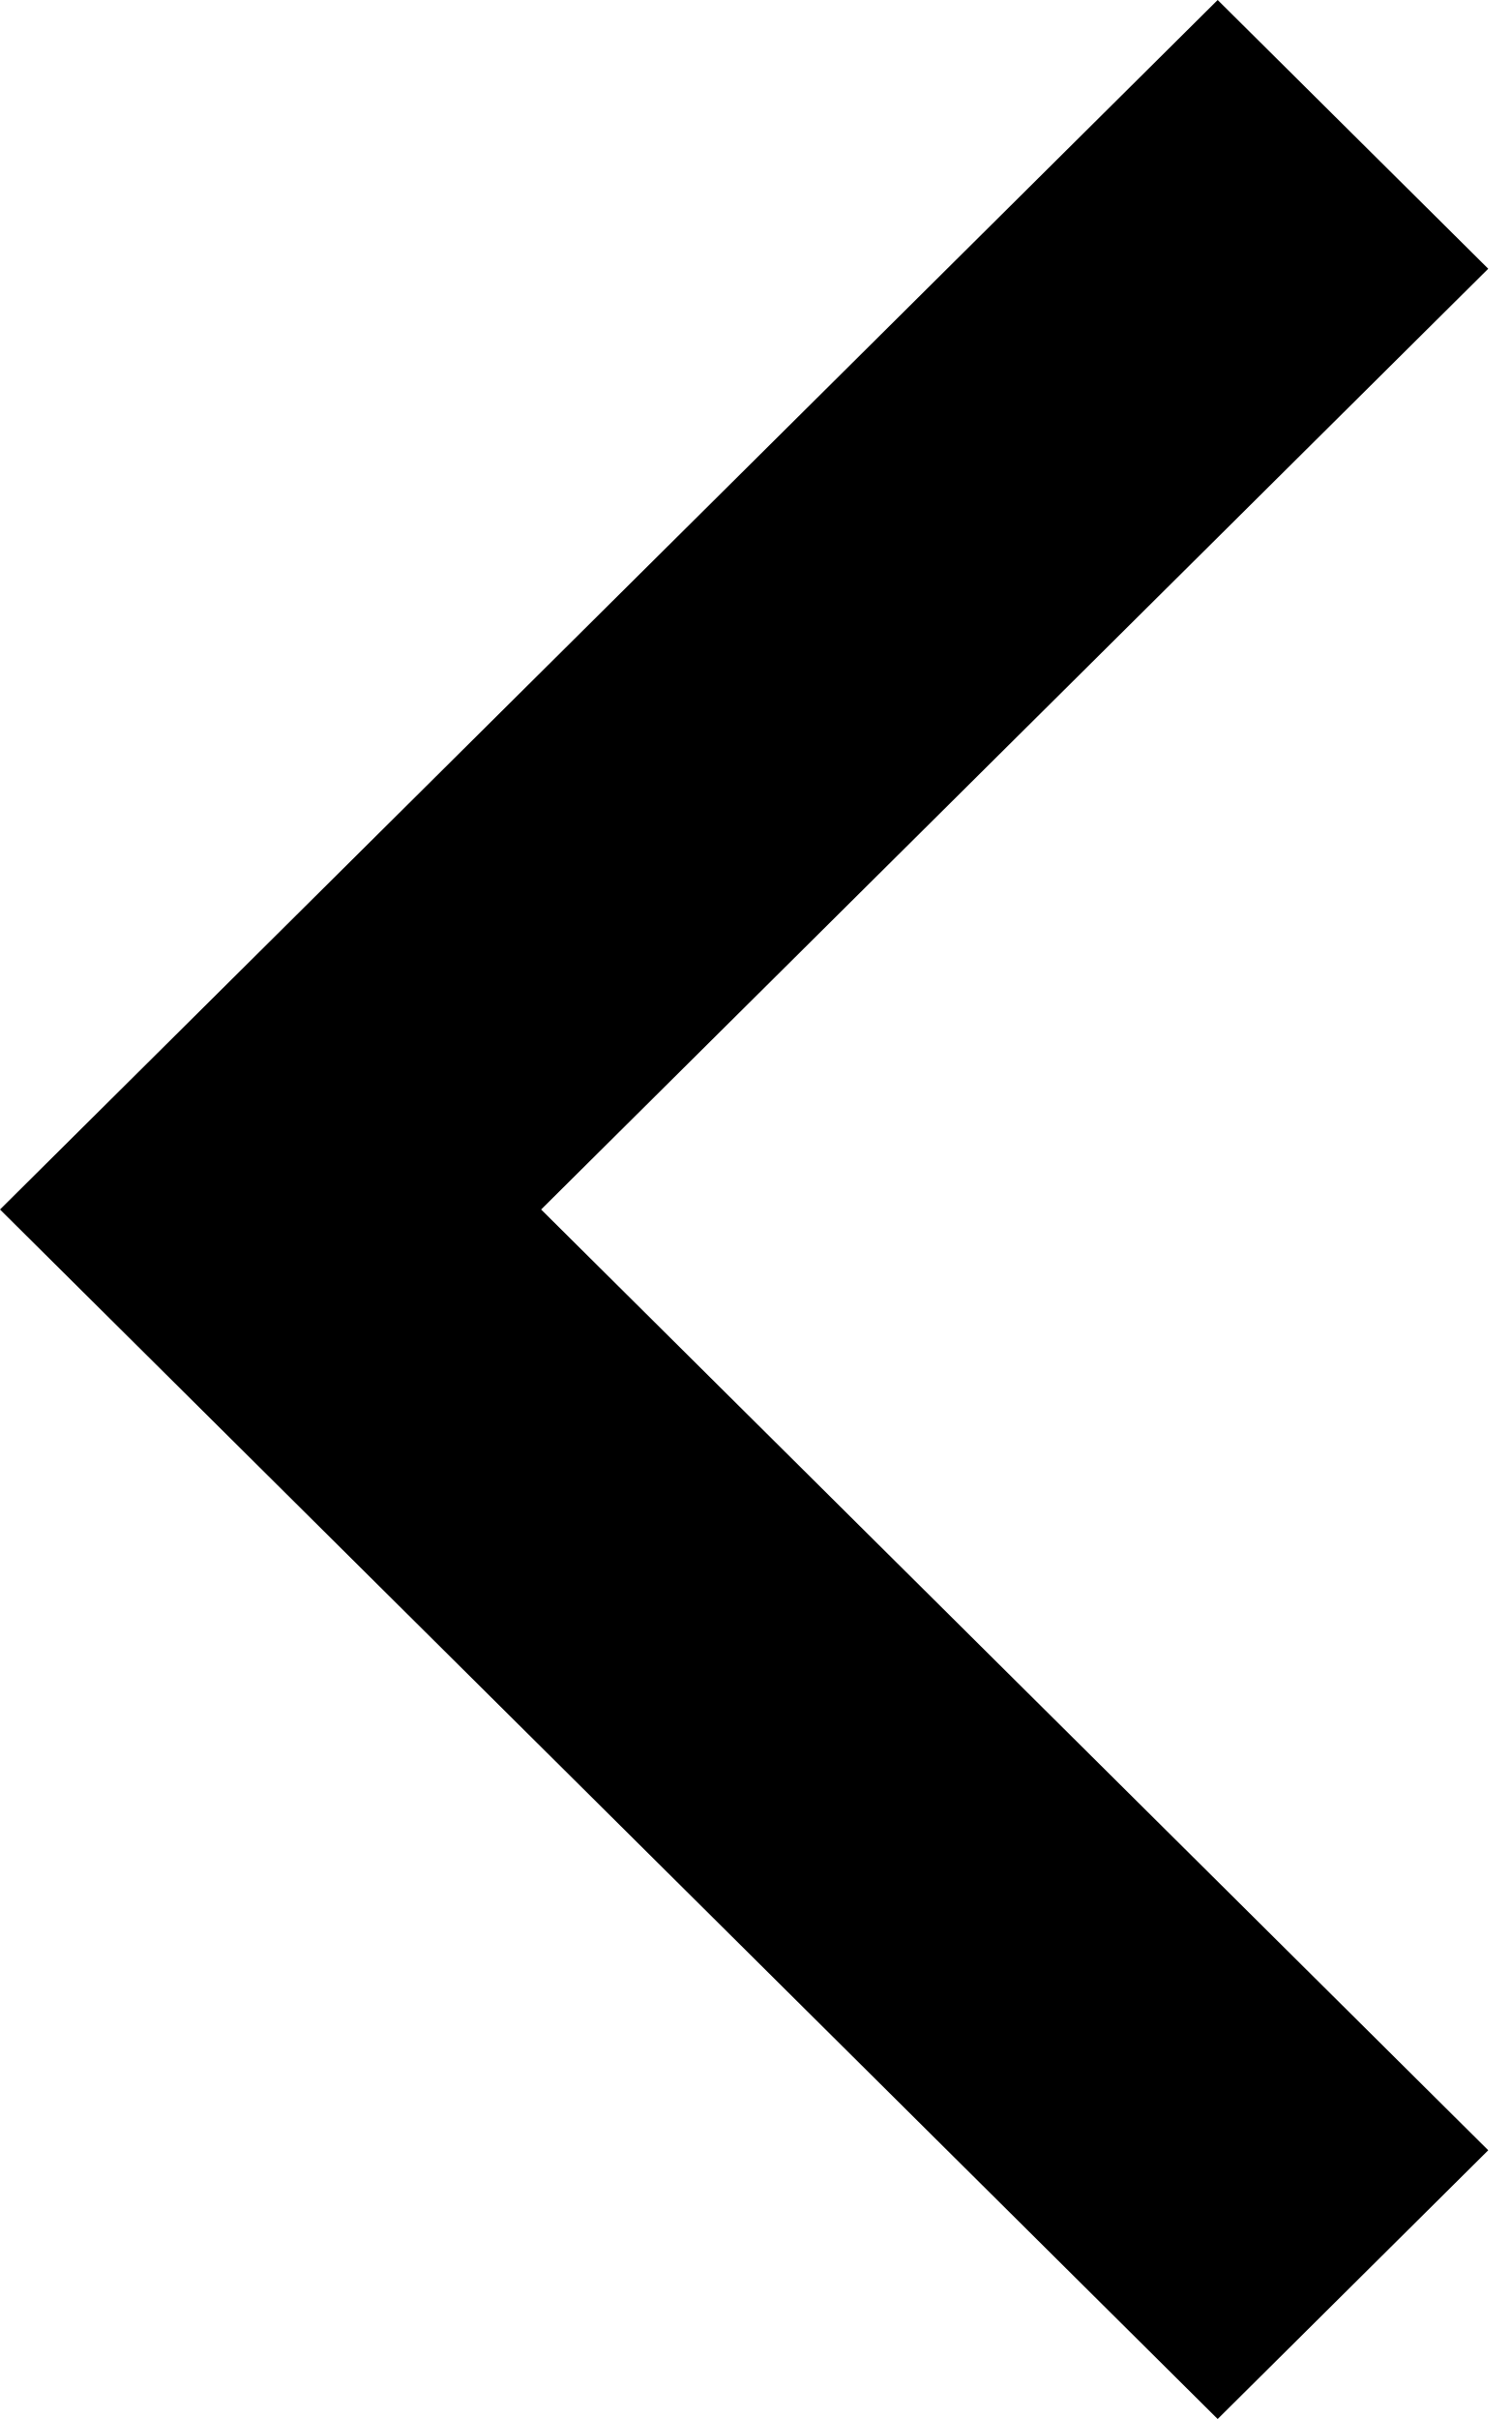
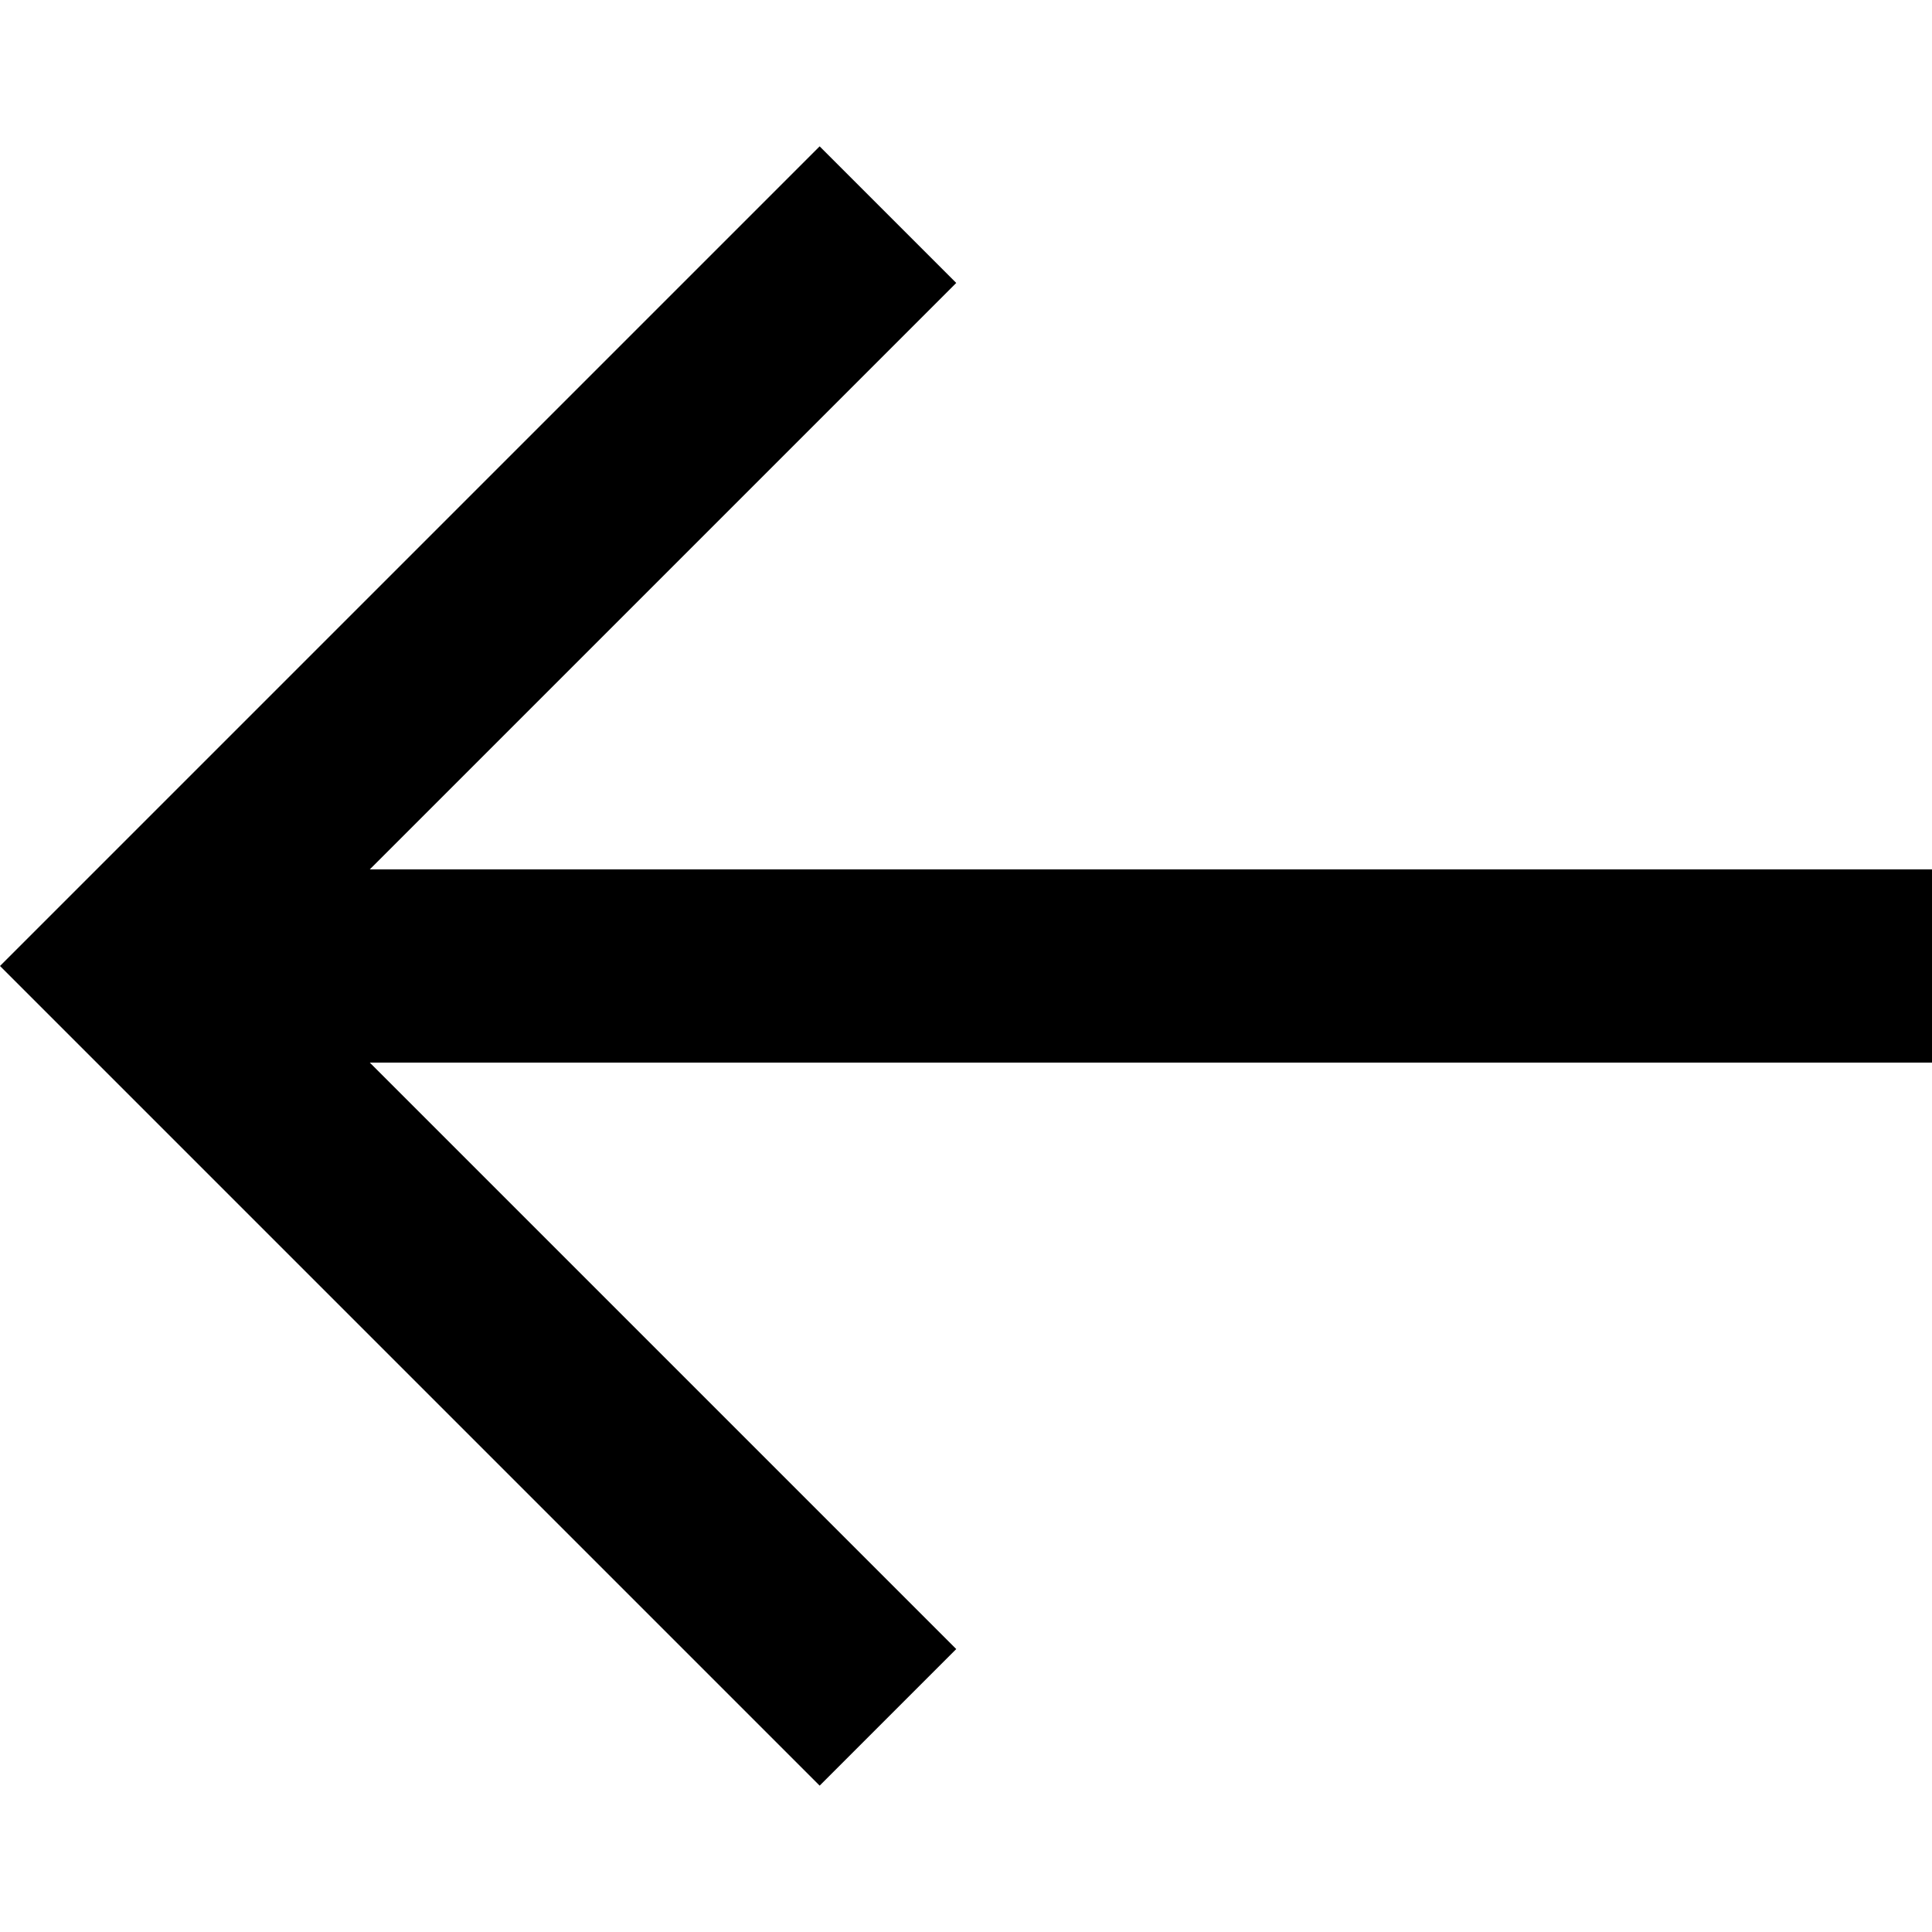
- <svg xmlns="http://www.w3.org/2000/svg" version="1.1" width="20" height="32" viewBox="0 0 20 32">
-   <path d="M7.16 16l12.532 12.445-3.58 3.555-16.112-16 16.112-16 3.58 3.555-12.532 12.445z" />
+ <svg xmlns="http://www.w3.org/2000/svg" version="1.1" width="20" height="20" viewBox="0 0 20 20">
+   <path d="M3.828 9l6.071-6.071-1.414-1.414-8.485 8.485 8.485 8.485 1.414-1.414-6.071-6.071h16.172v-2h-16.172z" />
</svg>
